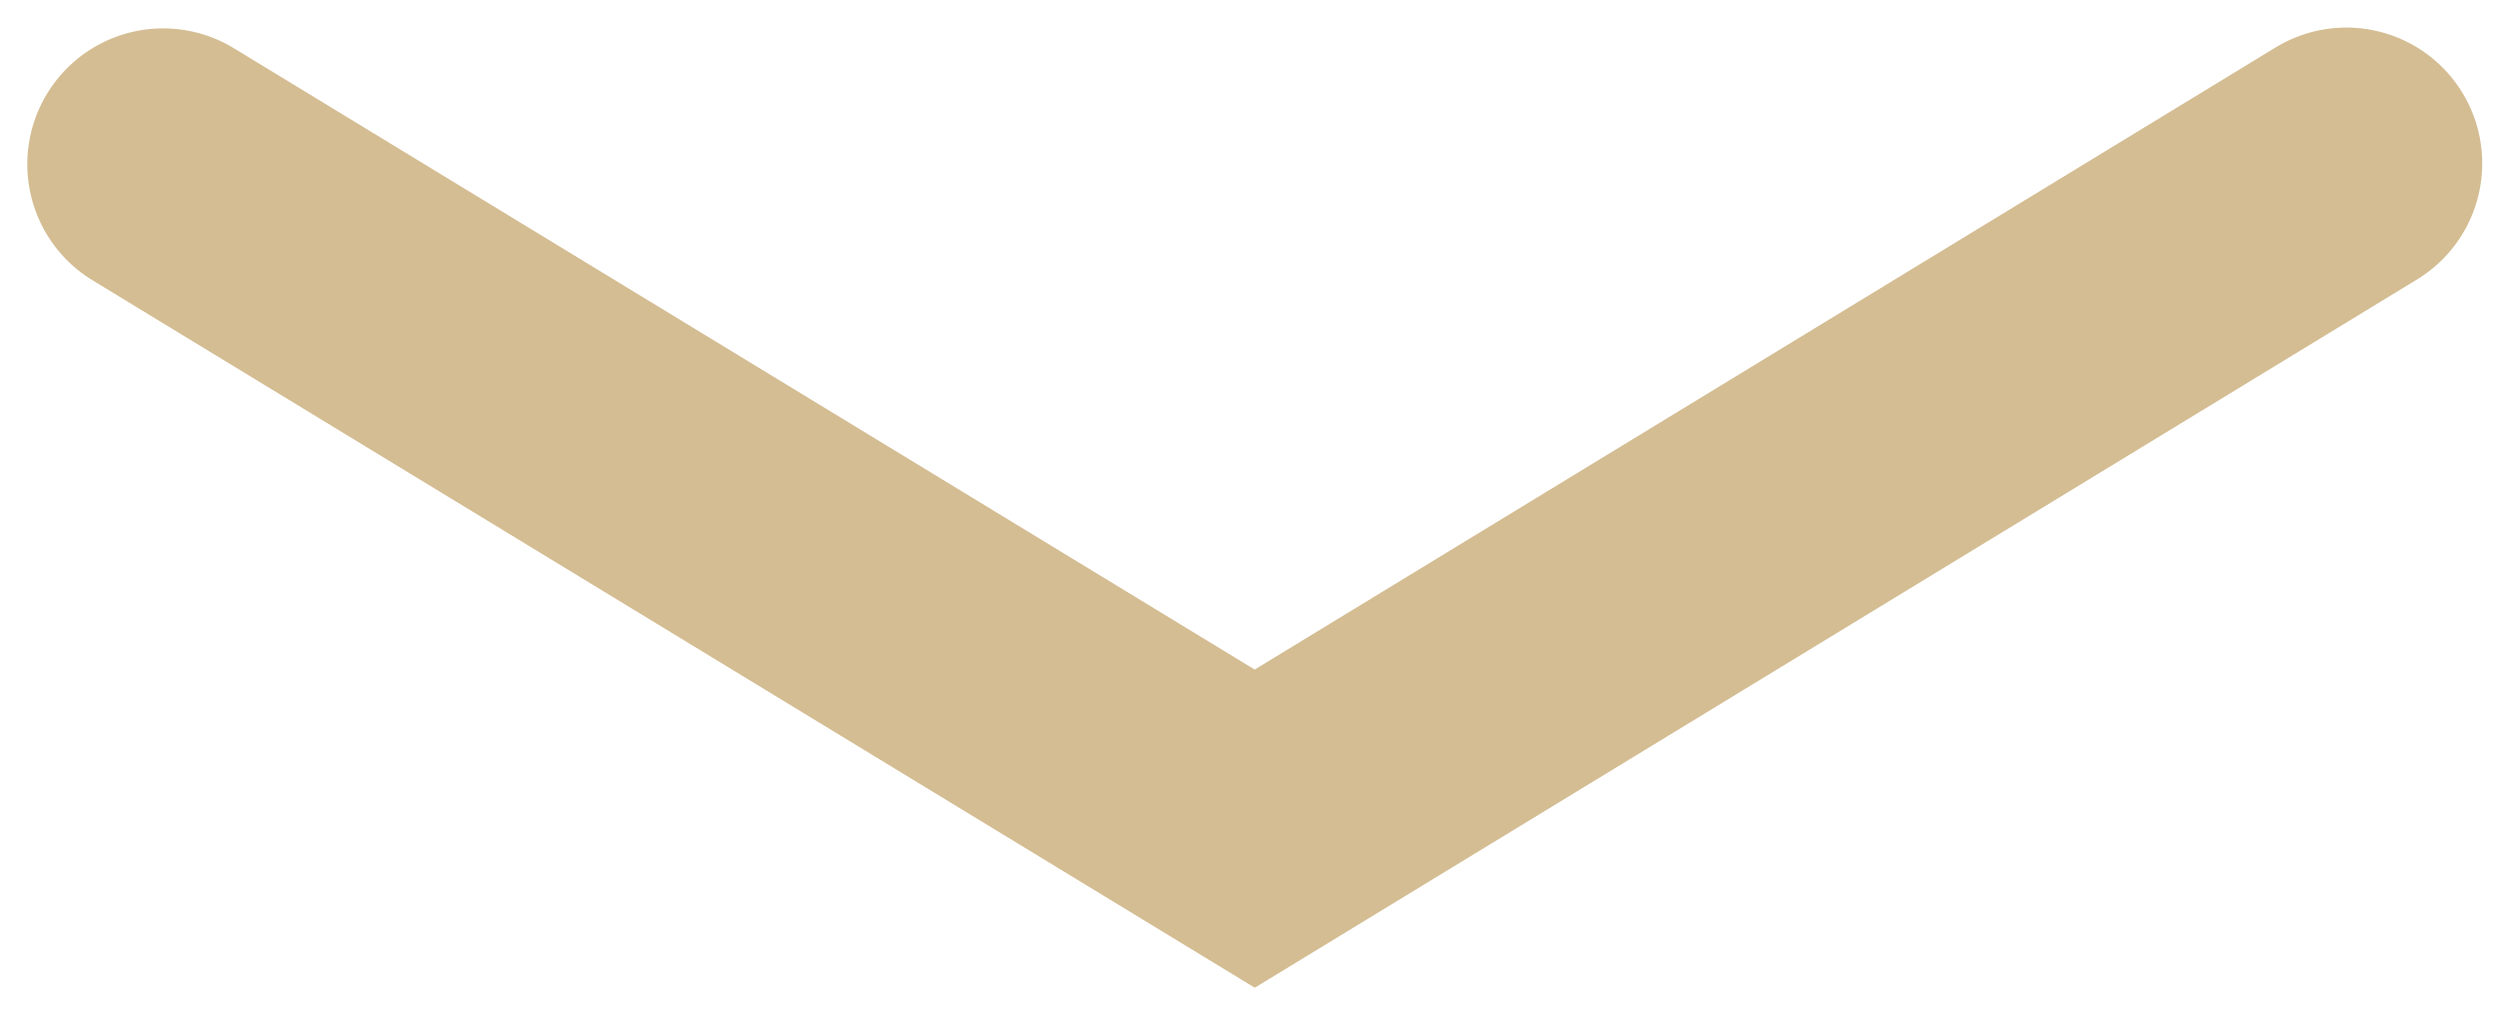
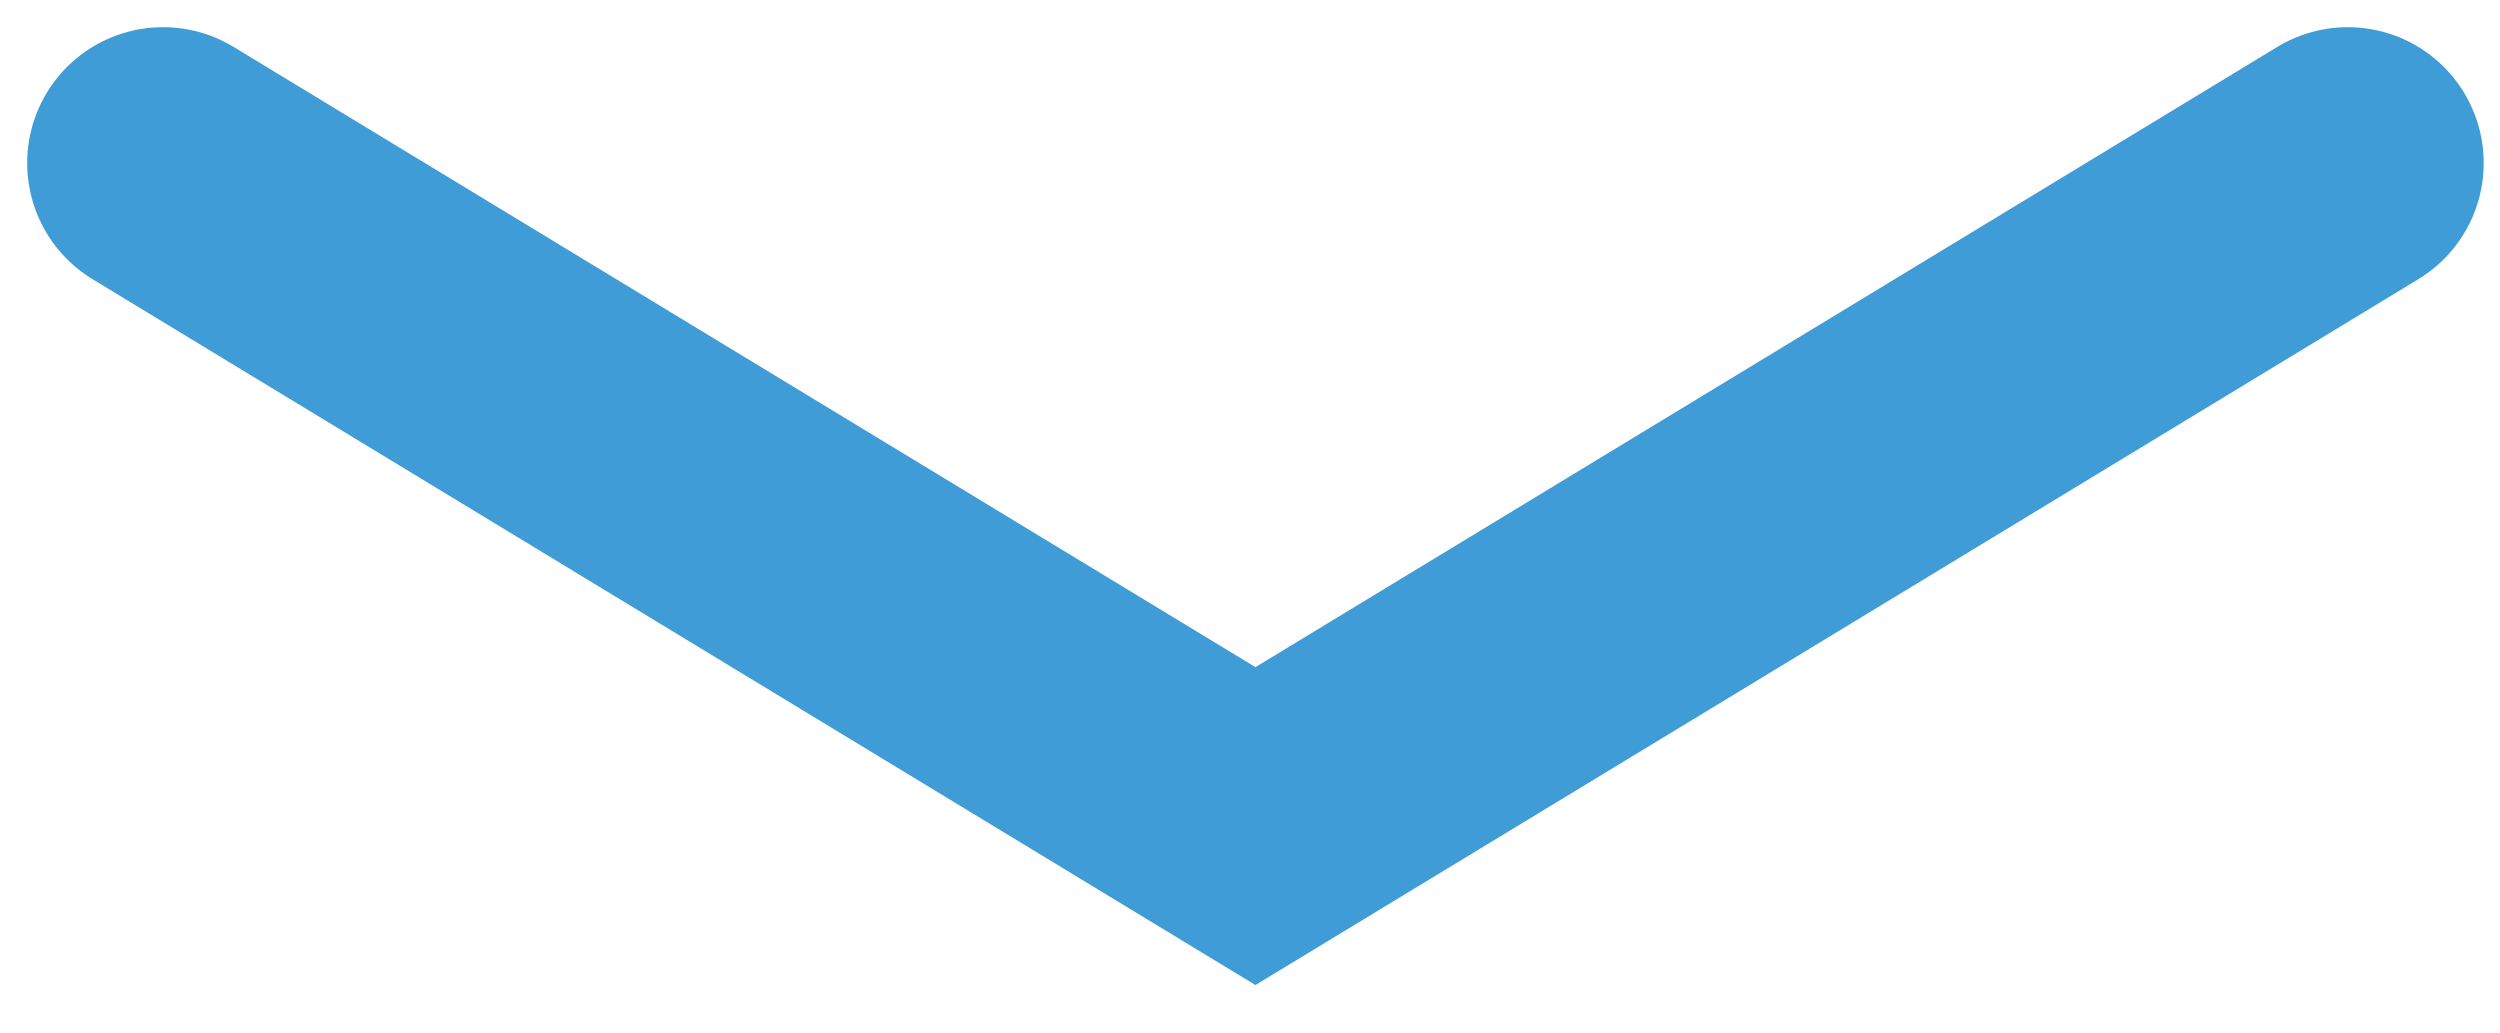
- <svg xmlns="http://www.w3.org/2000/svg" width="46" height="19" viewBox="0 0 46 19" fill="none">
-   <path d="M3.002 3.022L23.087 15.247L43.173 3.007" stroke="#D4BD93" stroke-width="5" stroke-linecap="round" />
+ <svg xmlns="http://www.w3.org/2000/svg" version="1.1" id="Layer_1" x="0px" y="0px" viewBox="0 0 46 19" style="enable-background:new 0 0 46 19;" xml:space="preserve">
+   <style type="text/css">
+ 	.st0{fill:none;stroke:#409CD6;stroke-width:5;stroke-linecap:round;}
+ </style>
+   <path class="st0" d="M3,3l20.1,12.2L43.2,3" />
</svg>
